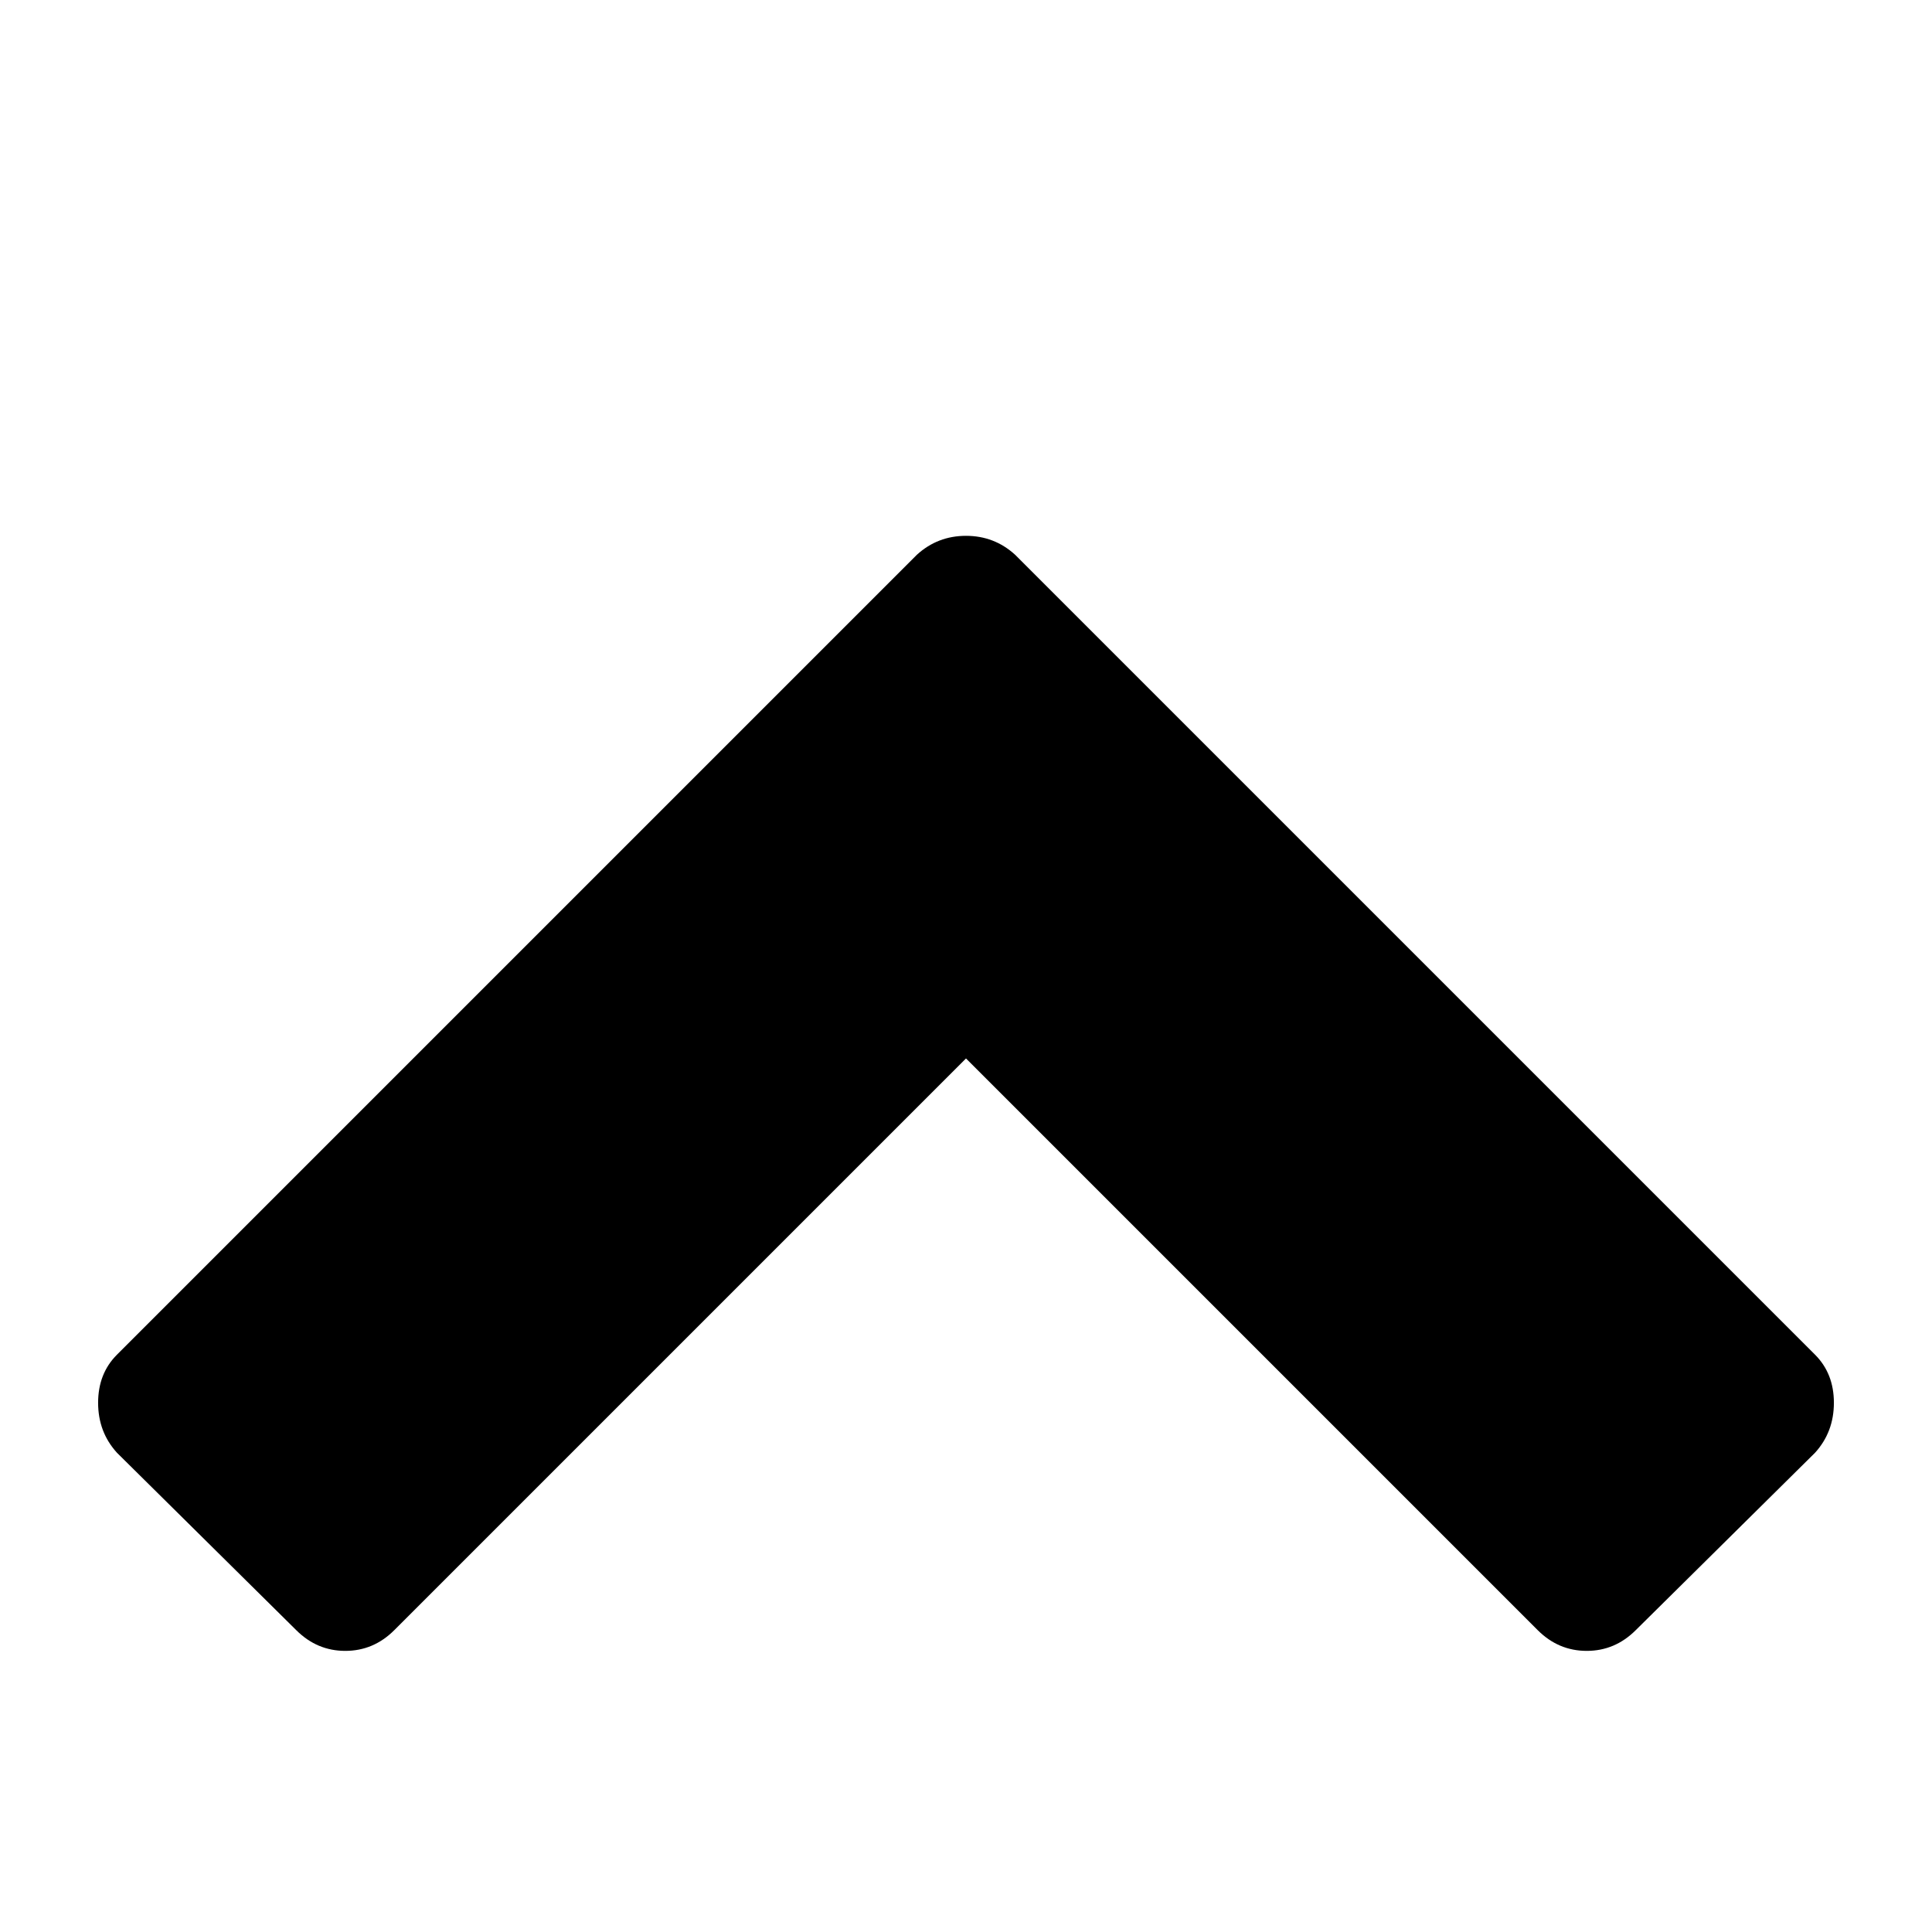
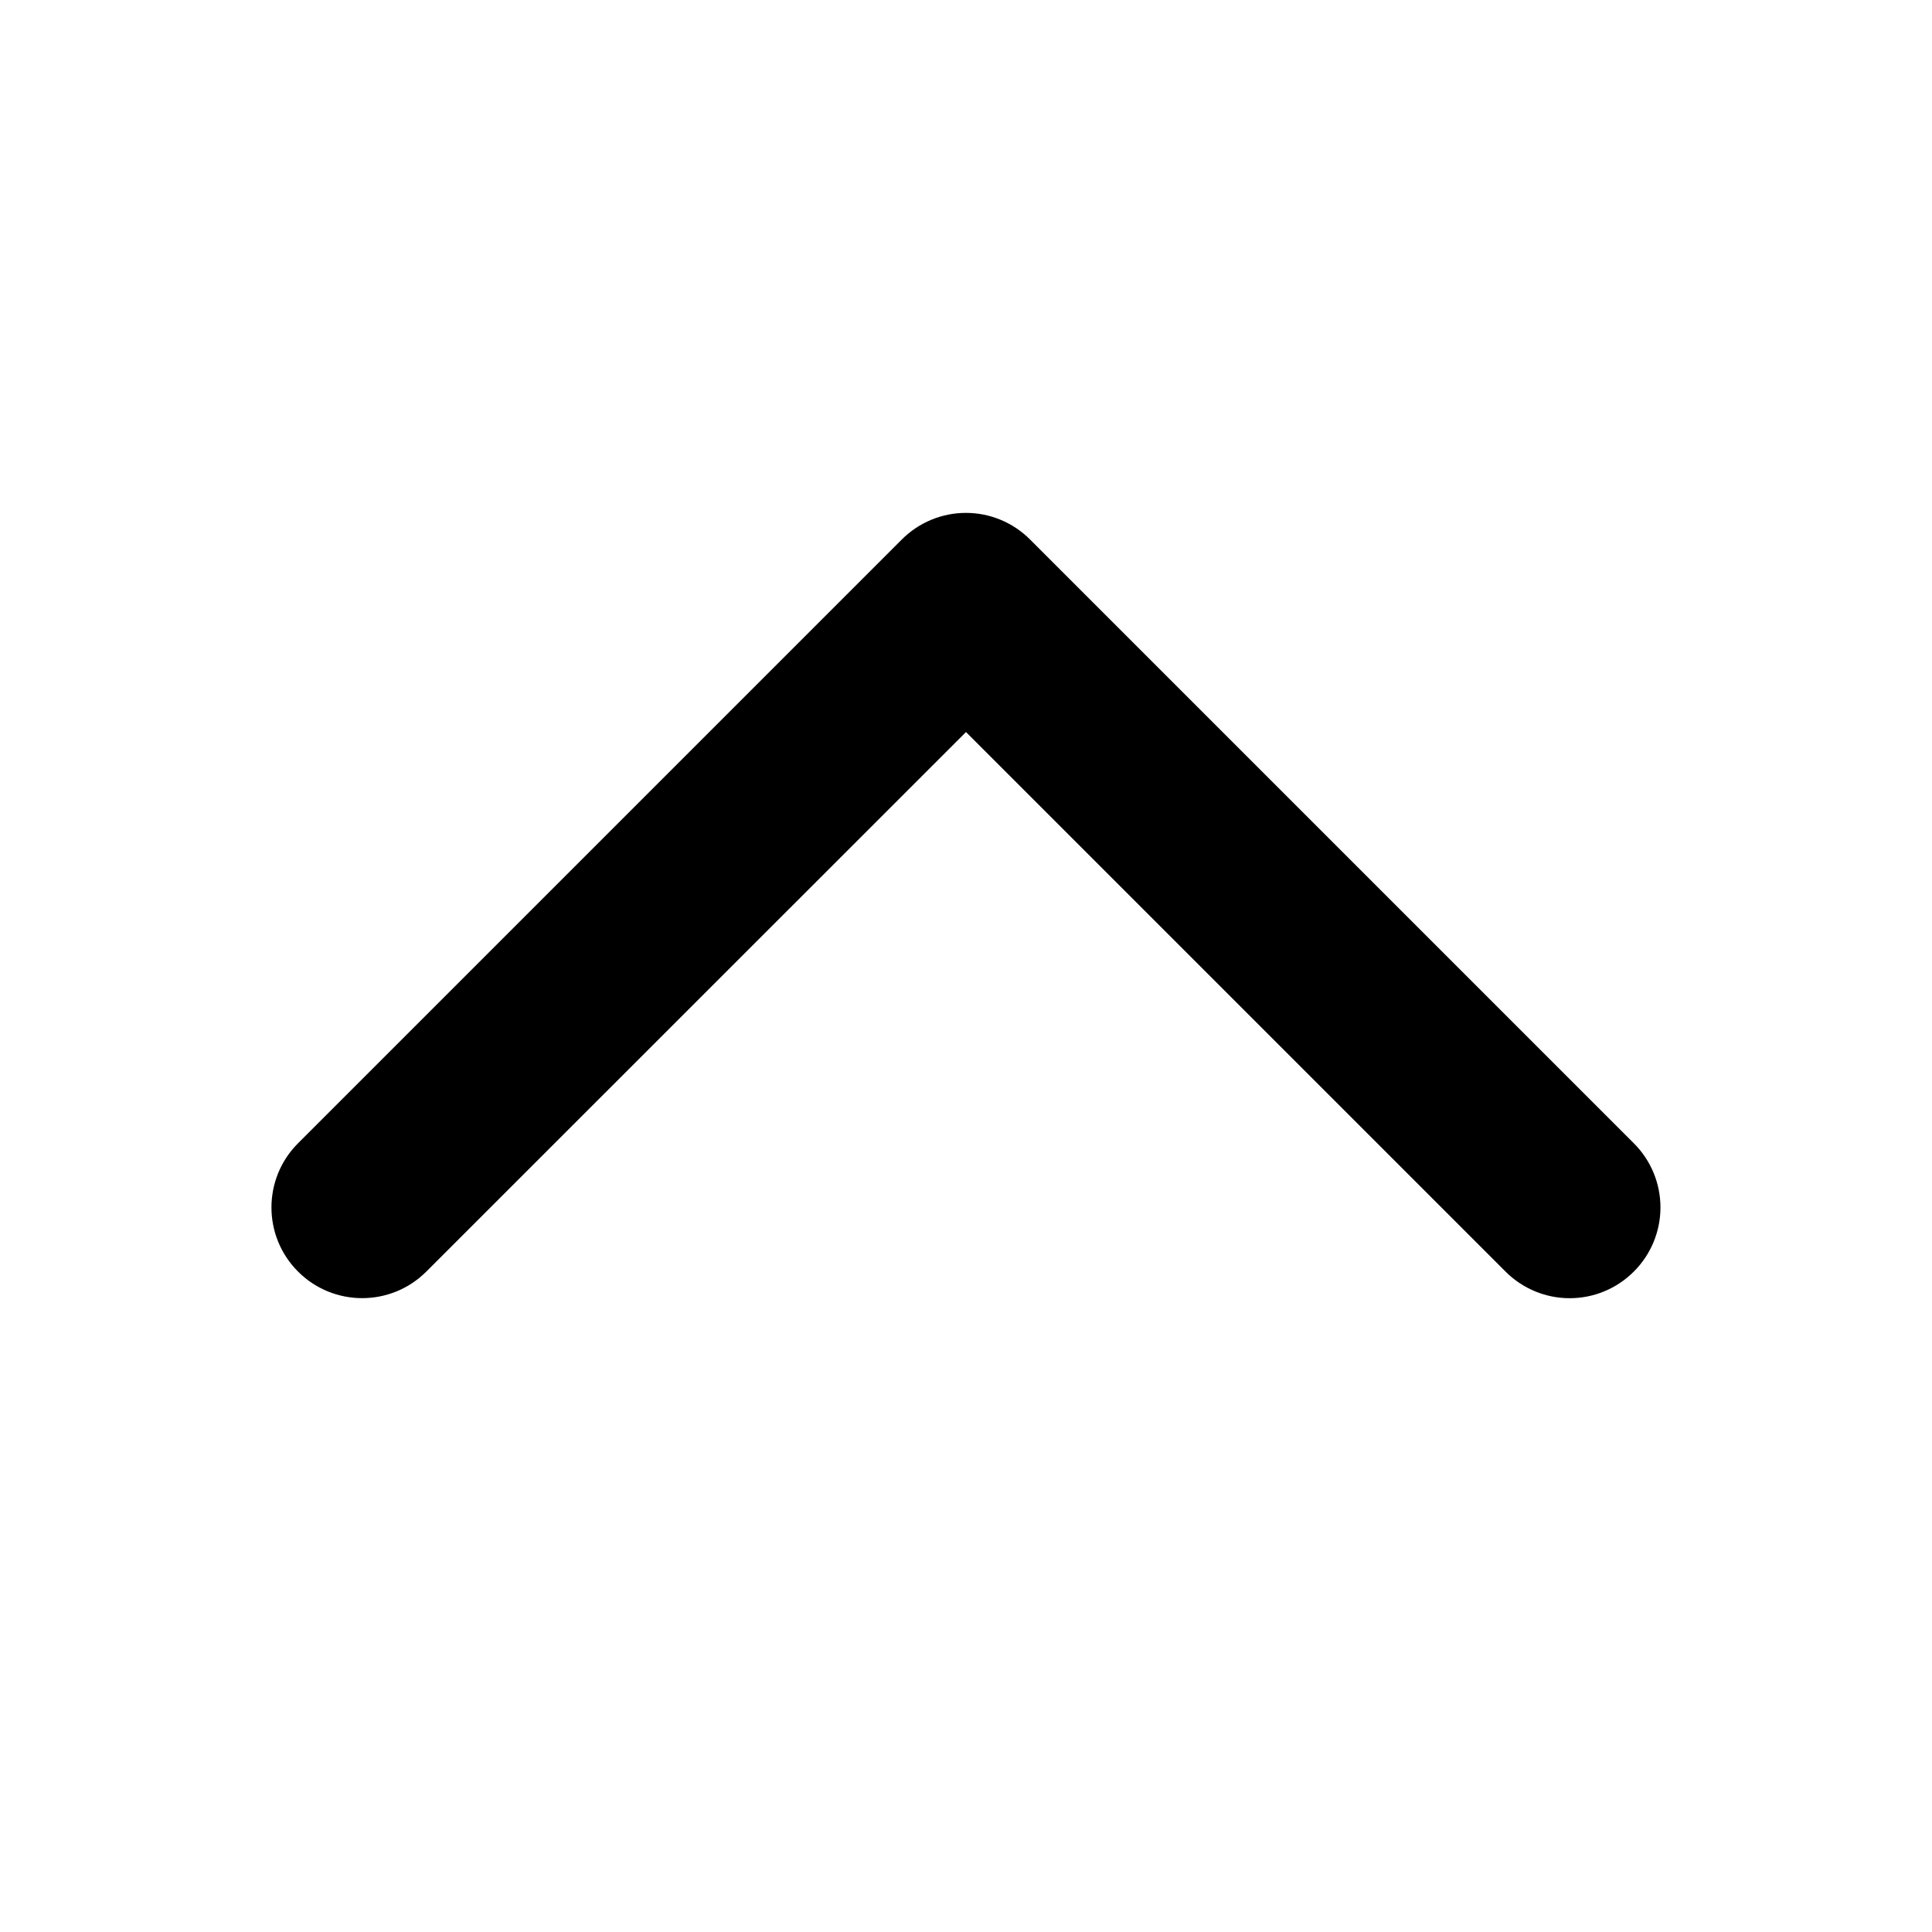
- <svg xmlns="http://www.w3.org/2000/svg" viewBox="0 0 1024 1024">
-   <g transform="translate(0 960) scale(1 -1)">
-     <path d="M962 190L867 96Q856 85 841 85Q826 85 815 96L512 399L209 96Q198 85 183 85Q168 85 157 96L62 190Q52 201 52 216.5Q52 232 62 242L486 666Q497 676 512 676Q527 676 538 666L962 242Q972 232 972 216.5Q972 201 962 190Z" />
-   </g>
+ <svg xmlns="http://www.w3.org/2000/svg" viewBox="0 0 256 256">
+   <path d="M216.49,168.49a12,12,0,0,1-17,0L128,97,56.49,168.49a12,12,0,0,1-17-17l80-80a12,12,0,0,1,17,0l80,80A12,12,0,0,1,216.49,168.49Z" />
</svg>
